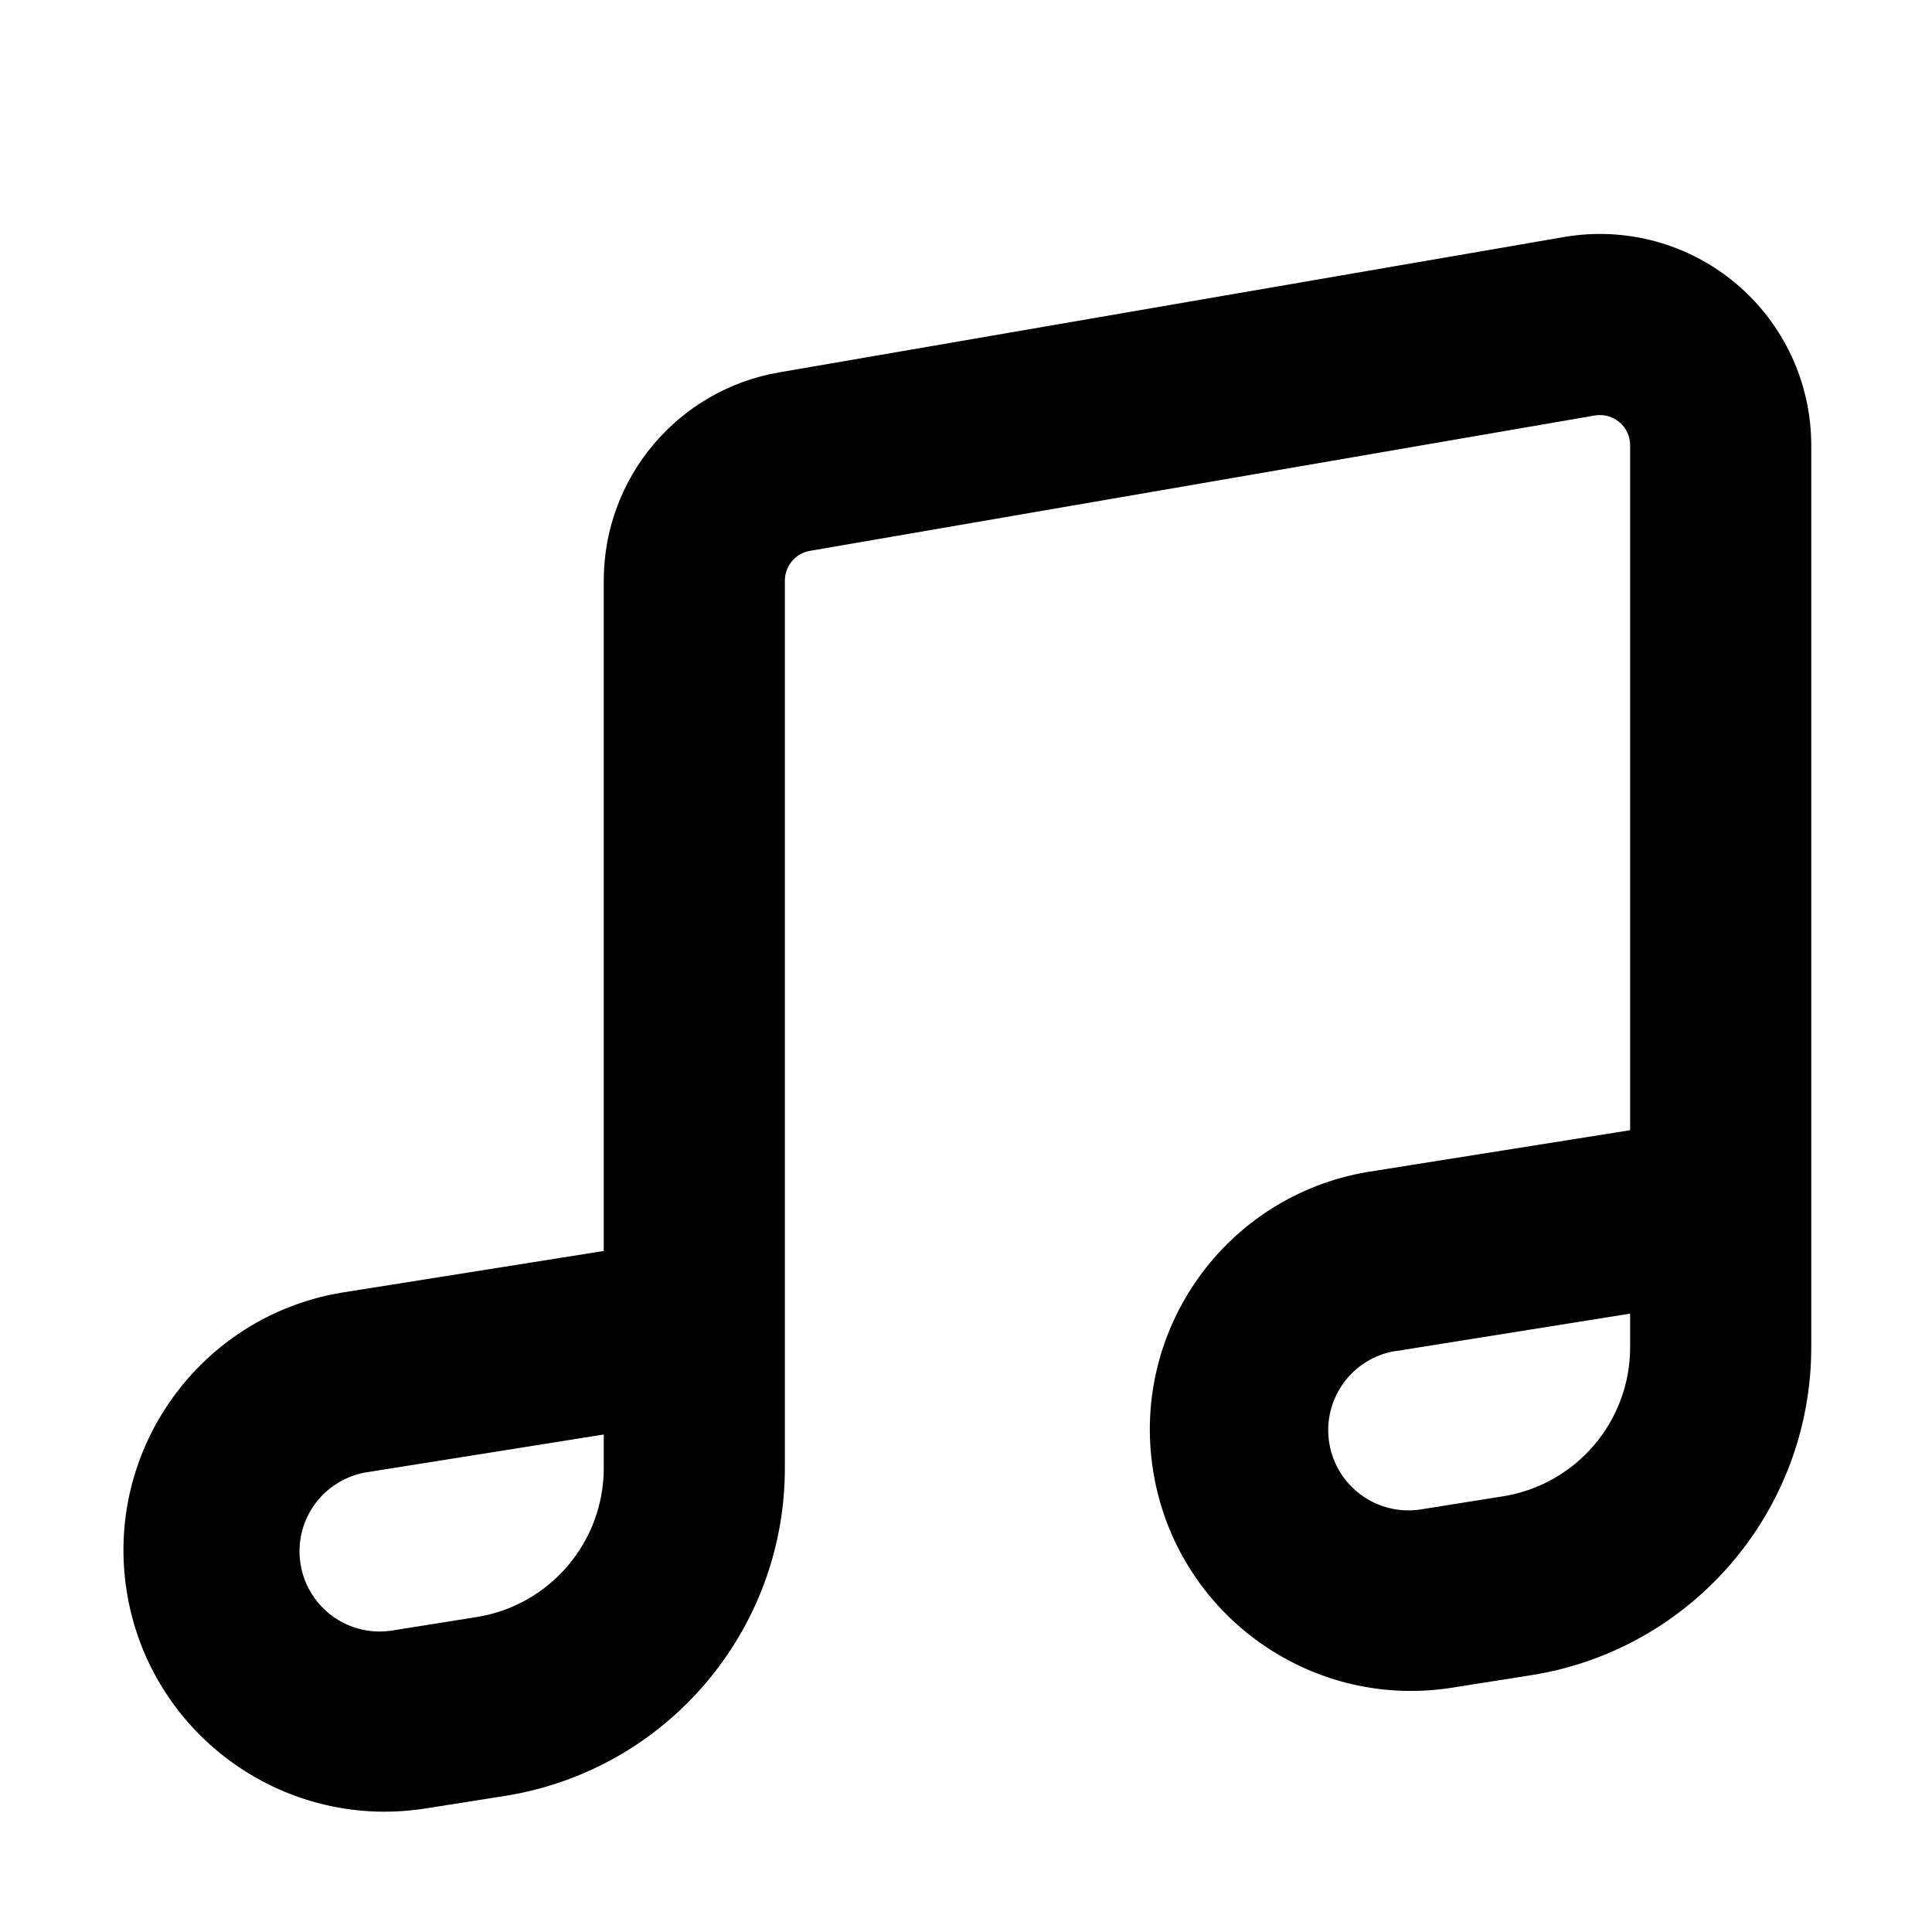
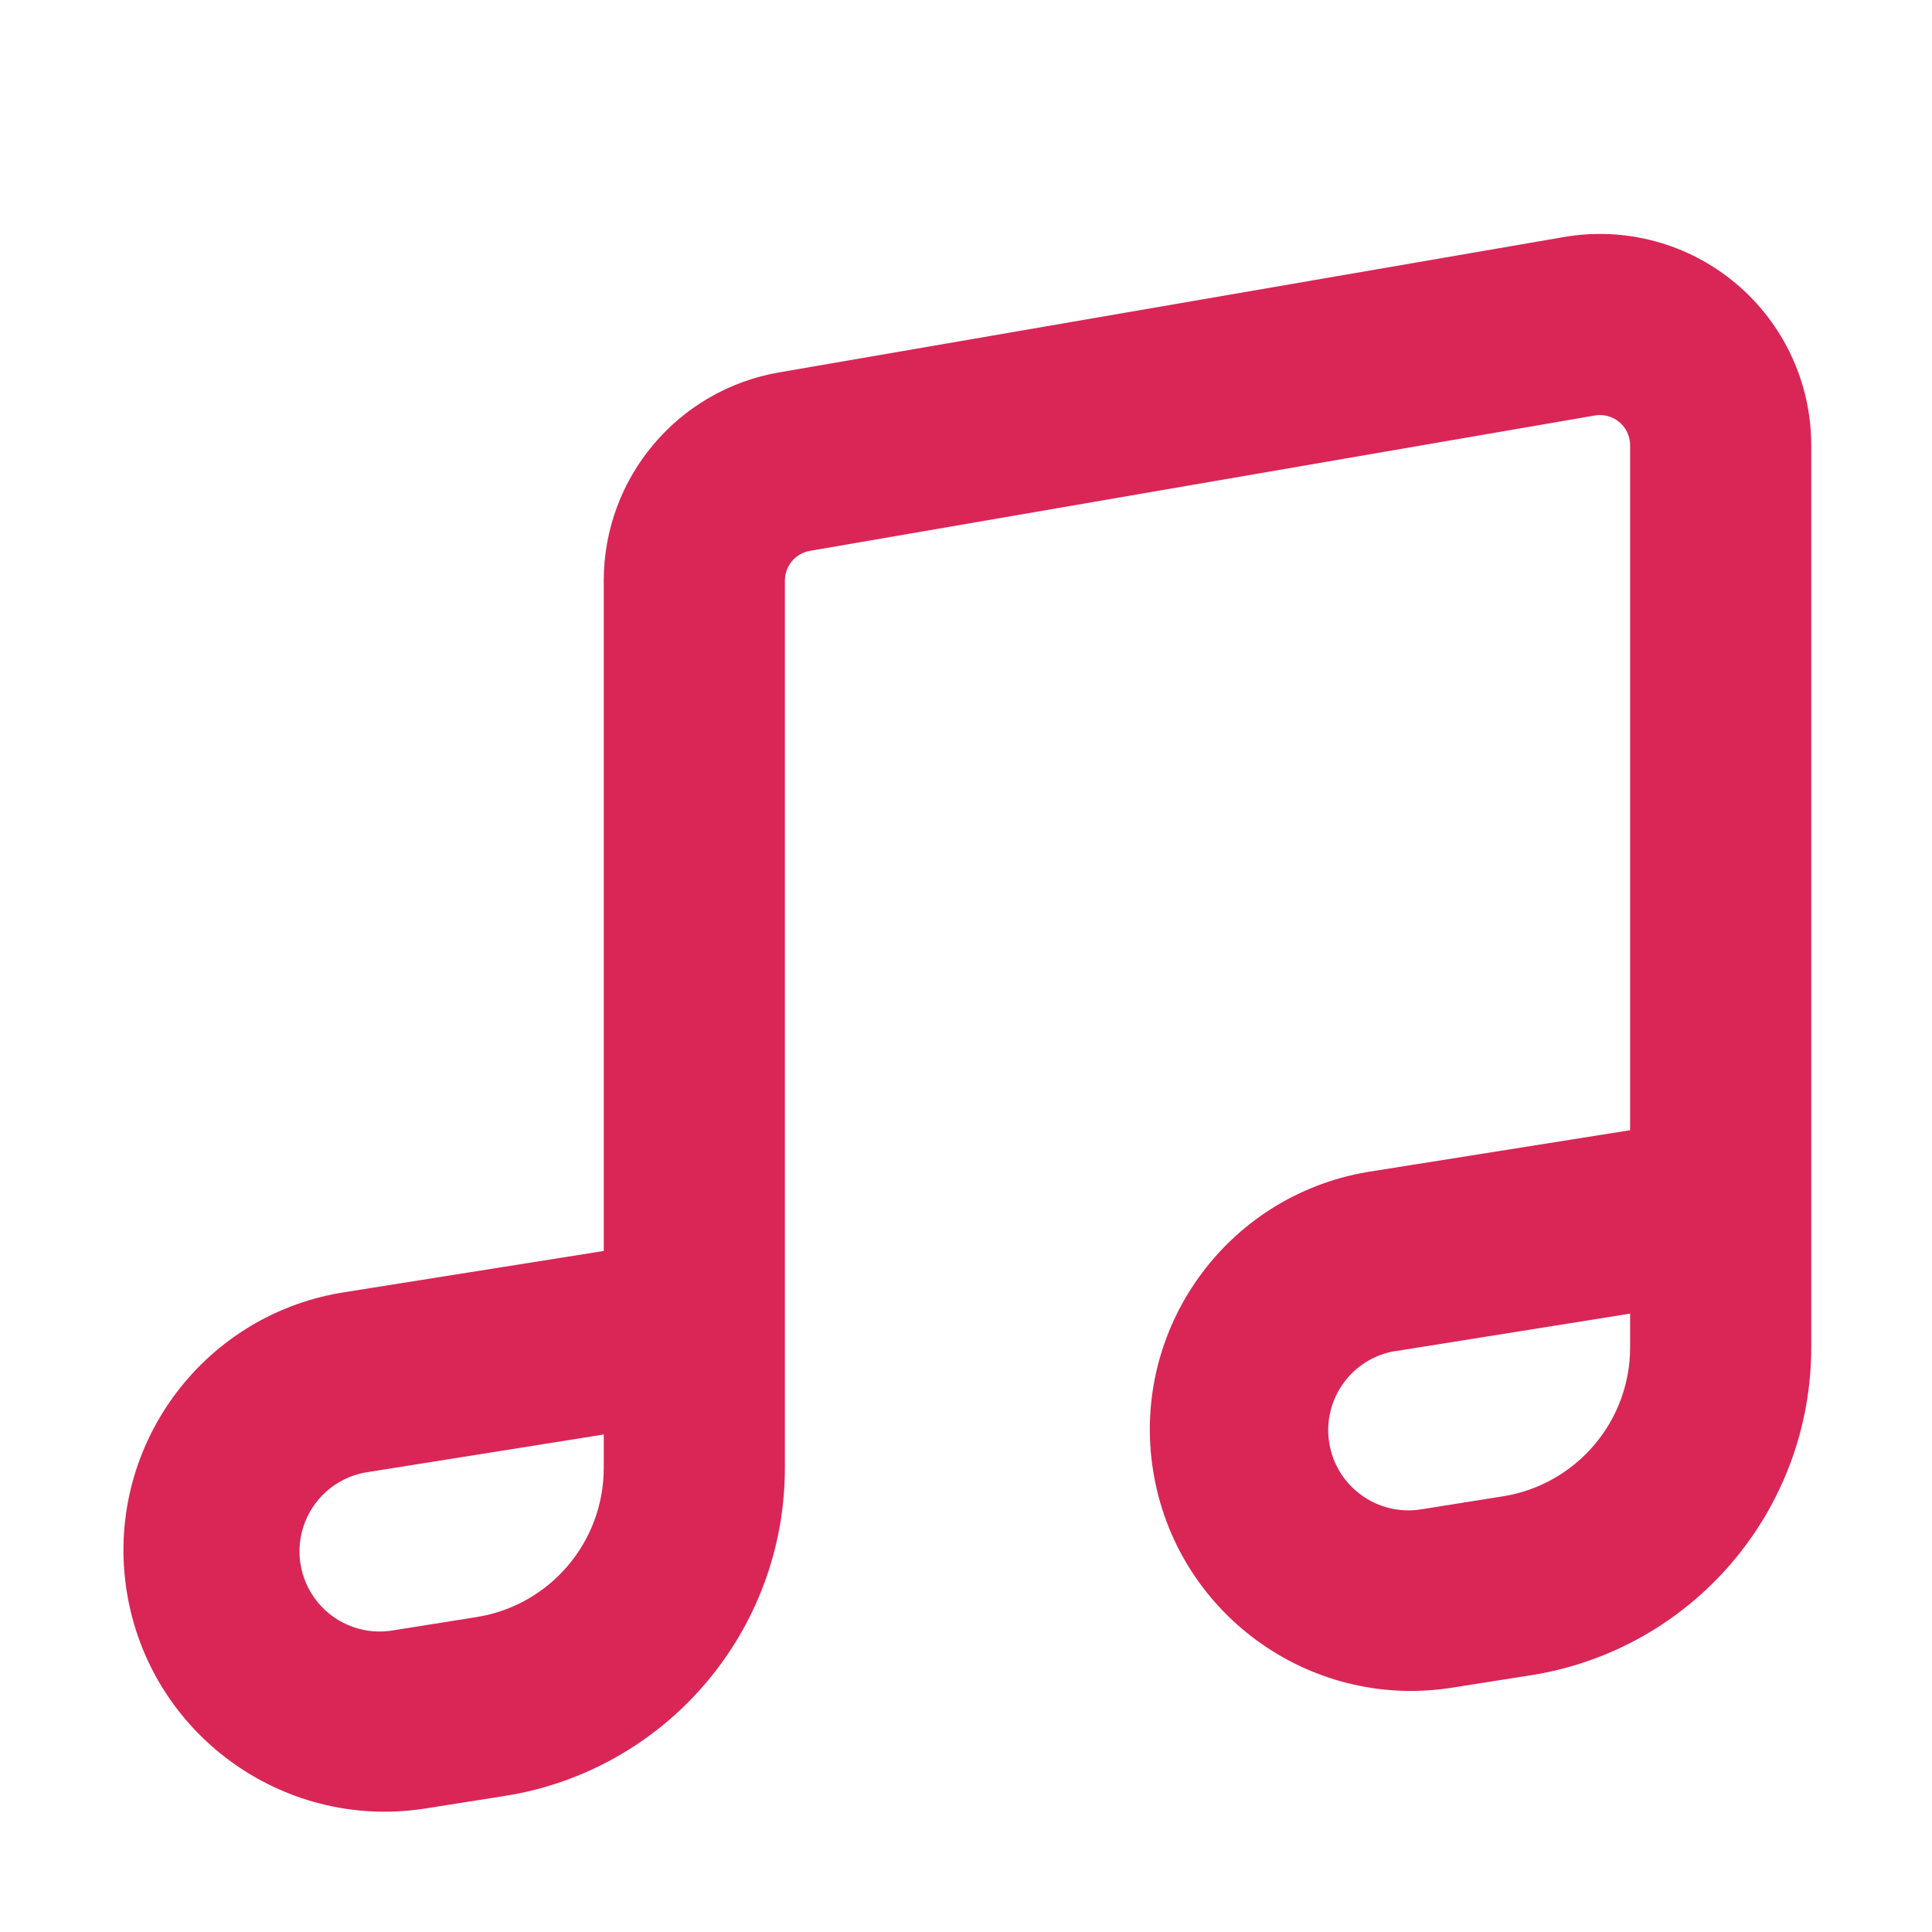
- <svg xmlns="http://www.w3.org/2000/svg" width="64px" height="64px" viewBox="0 0 16 16" fill="none">
+ <svg xmlns="http://www.w3.org/2000/svg" width="64px" height="64px" viewBox="0 0 16 16" fill="none" stroke="#00000">
  <g id="SVGRepo_bgCarrier" stroke-width="0" />
  <g id="SVGRepo_tracerCarrier" stroke-linecap="round" stroke-linejoin="round" />
  <g id="SVGRepo_iconCarrier">
-     <path fill="#000000" fill-rule="evenodd" d="M13.5 3.687a.25.25 0 00-.293-.246l-6.5 1.121a.25.25 0 00-.207.247v7.348a2.75 2.75 0 01-2.318 2.716l-.678.107a2.164 2.164 0 01-.68-4.274L5 10.36V4.809c0-.852.613-1.58 1.452-1.725l6.5-1.121A1.75 1.75 0 0115 3.687v7.47a2.75 2.75 0 01-2.318 2.716l-.678.107a2.164 2.164 0 01-.68-4.274L13.5 9.36V3.687zM5 11.88l-1.94.309a.664.664 0 10.208 1.311l.678-.108A1.25 1.25 0 005 12.157v-.278zm6.56-.691l1.94-.31v.279a1.25 1.25 0 01-1.054 1.234l-.678.108a.664.664 0 11-.208-1.312z" clip-rule="evenodd" />
+     <path fill="#d92656" fill-rule="evenodd" d="M13.5 3.687a.25.25 0 00-.293-.246l-6.5 1.121a.25.25 0 00-.207.247v7.348a2.75 2.75 0 01-2.318 2.716l-.678.107a2.164 2.164 0 01-.68-4.274L5 10.36V4.809c0-.852.613-1.58 1.452-1.725l6.5-1.121A1.75 1.75 0 0115 3.687v7.47a2.75 2.75 0 01-2.318 2.716l-.678.107a2.164 2.164 0 01-.68-4.274L13.5 9.36V3.687zM5 11.88l-1.94.309a.664.664 0 10.208 1.311l.678-.108A1.25 1.25 0 005 12.157v-.278zm6.56-.691l1.94-.31v.279a1.25 1.25 0 01-1.054 1.234l-.678.108a.664.664 0 11-.208-1.312z" clip-rule="evenodd" />
  </g>
</svg>
